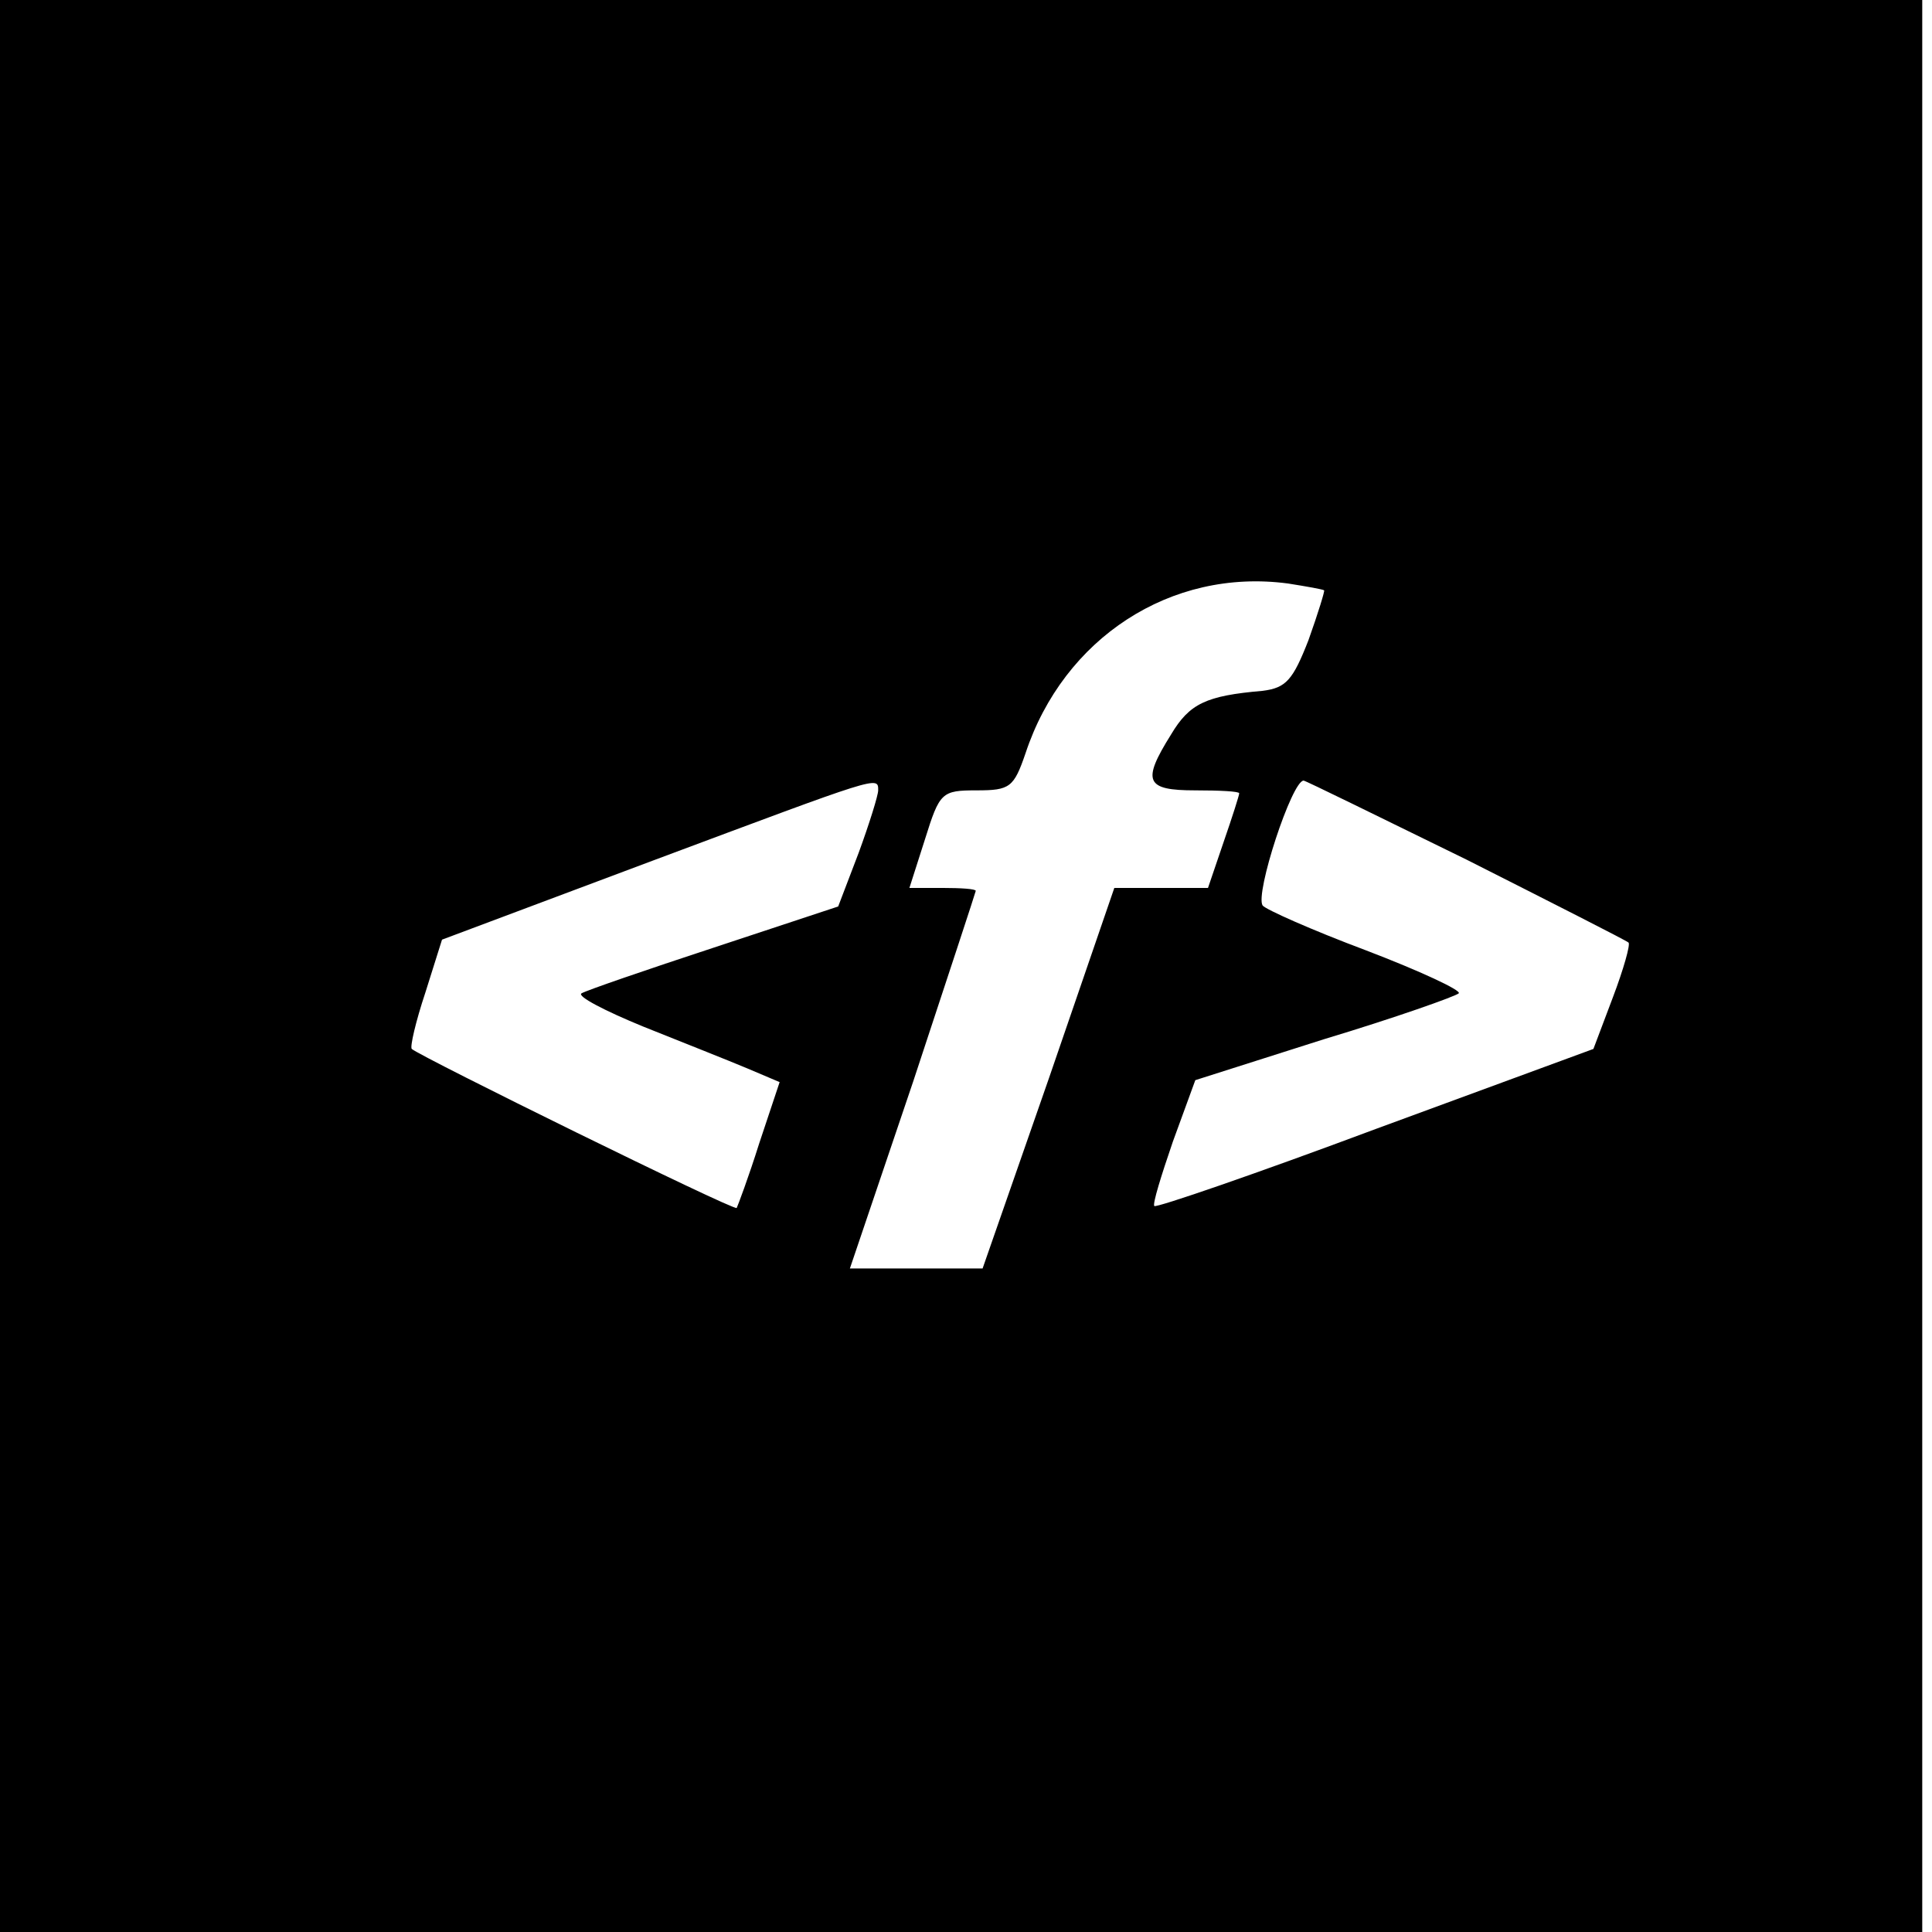
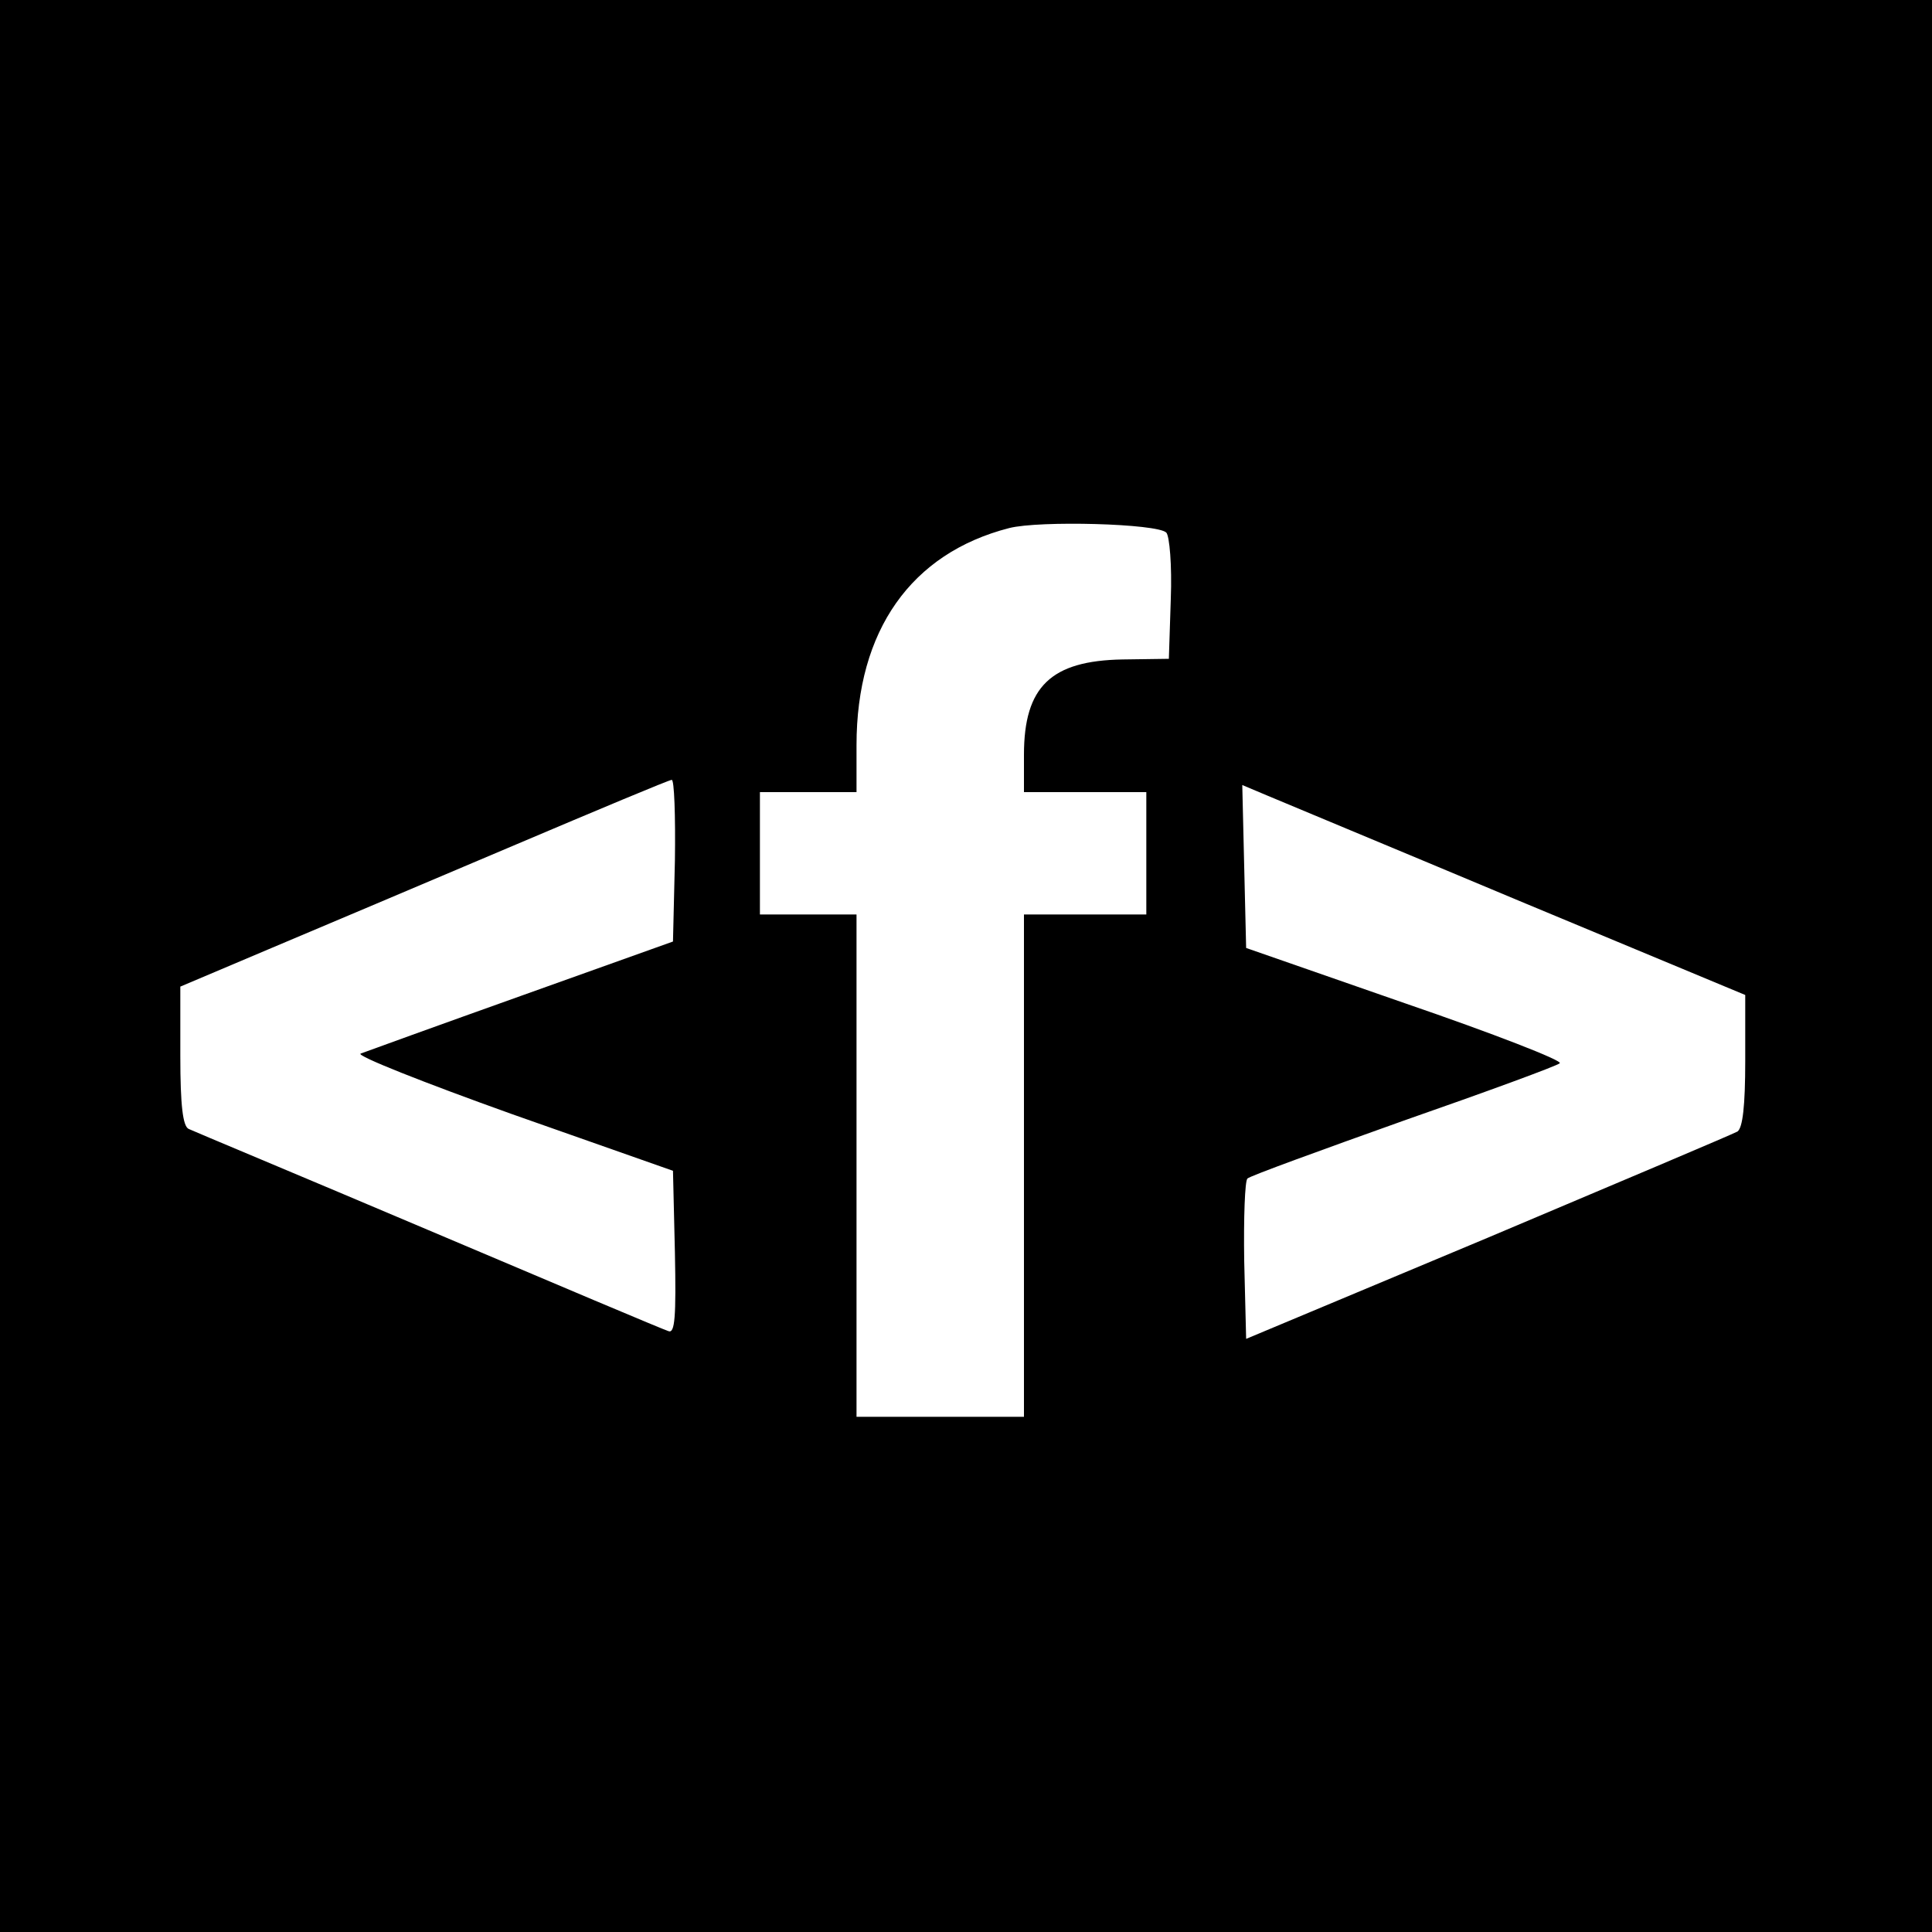
- <svg xmlns="http://www.w3.org/2000/svg" version="1.0" width="198pt" height="198pt" viewBox="0 0 198 198" preserveAspectRatio="xMidYMid meet">
-   <g transform="translate(0,198) scale(0.1,-0.1)" fill="#000000" stroke="none">
-     <path d="M0 990 l0 -990 985 0 985 0 0 990 0 990 -985 0 -985 0 0 -990z m1357 385 c1 0 -6 -23 -16 -51 -16 -41 -23 -49 -47 -52 -58 -5 -75 -13 -94 -45 -30 -48 -26 -57 25 -57 25 0 45 -1 45 -3 0 -2 -7 -24 -16 -50 l-16 -47 -48 0 -48 0 -67 -195 -68 -195 -68 0 -68 0 65 192 c35 106 64 194 64 195 0 2 -15 3 -34 3 l-34 0 16 50 c15 48 17 50 53 50 34 0 38 3 50 38 39 118 149 190 269 174 19 -3 36 -6 37 -7z m-457 -205 c0 -5 -9 -34 -20 -64 l-21 -55 -127 -42 c-70 -23 -131 -44 -136 -47 -5 -3 24 -18 63 -34 40 -16 88 -35 107 -43 l33 -14 -21 -63 c-11 -35 -22 -64 -23 -66 -3 -3 -324 155 -333 163 -2 2 4 28 14 58 l17 54 216 81 c233 87 231 87 231 72z m603 -71 c89 -45 164 -83 166 -85 2 -2 -5 -27 -16 -56 l-20 -53 -223 -82 c-123 -46 -225 -81 -227 -79 -2 2 7 31 19 66 l23 63 132 42 c73 22 135 44 138 47 3 3 -40 23 -95 44 -56 21 -103 42 -106 46 -8 12 30 128 42 128 2 0 77 -37 167 -81z" />
+ <svg xmlns="http://www.w3.org/2000/svg" version="1.0" width="300pt" height="300pt" viewBox="0 0 300 300" preserveAspectRatio="xMidYMid meet">
+   <g transform="translate(0,300) scale(0.1,-0.1)" fill="#000000" stroke="none">
+     <path d="M0 1500 l0 -1500 1500 0 1500 0 0 1500 0 1500 -1500 0 -1500 0 0 -1500z m1811 673 c5 -5 9 -51 7 -103 l-3 -93 -72 -1 c-111 -2 -153 -42 -153 -148 l0 -58 95 0 95 0 0 -95 0 -95 -95 0 -95 0 0 -390 0 -390 -130 0 -130 0 0 390 0 390 -75 0 -75 0 0 95 0 95 75 0 75 0 0 73 c0 178 85 298 237 337 47 12 230 7 244 -7z m-763 -509 l-3 -126 -235 -84 c-129 -46 -242 -87 -250 -90 -8 -3 98 -45 235 -94 l250 -88 3 -127 c2 -100 0 -126 -10 -122 -7 2 -175 73 -373 157 -198 84 -366 154 -372 157 -9 4 -13 36 -13 113 l0 108 137 58 c76 32 246 104 378 160 132 56 244 103 248 103 4 1 6 -56 5 -125z m1309 -62 l353 -147 0 -102 c0 -71 -4 -104 -12 -110 -7 -4 -182 -78 -388 -165 l-375 -157 -3 121 c-1 67 1 124 5 128 4 4 114 44 243 90 129 45 238 85 242 89 5 4 -103 46 -240 93 l-247 86 -3 126 -3 127 38 -16 c21 -9 197 -82 390 -163z" />
  </g>
</svg>
